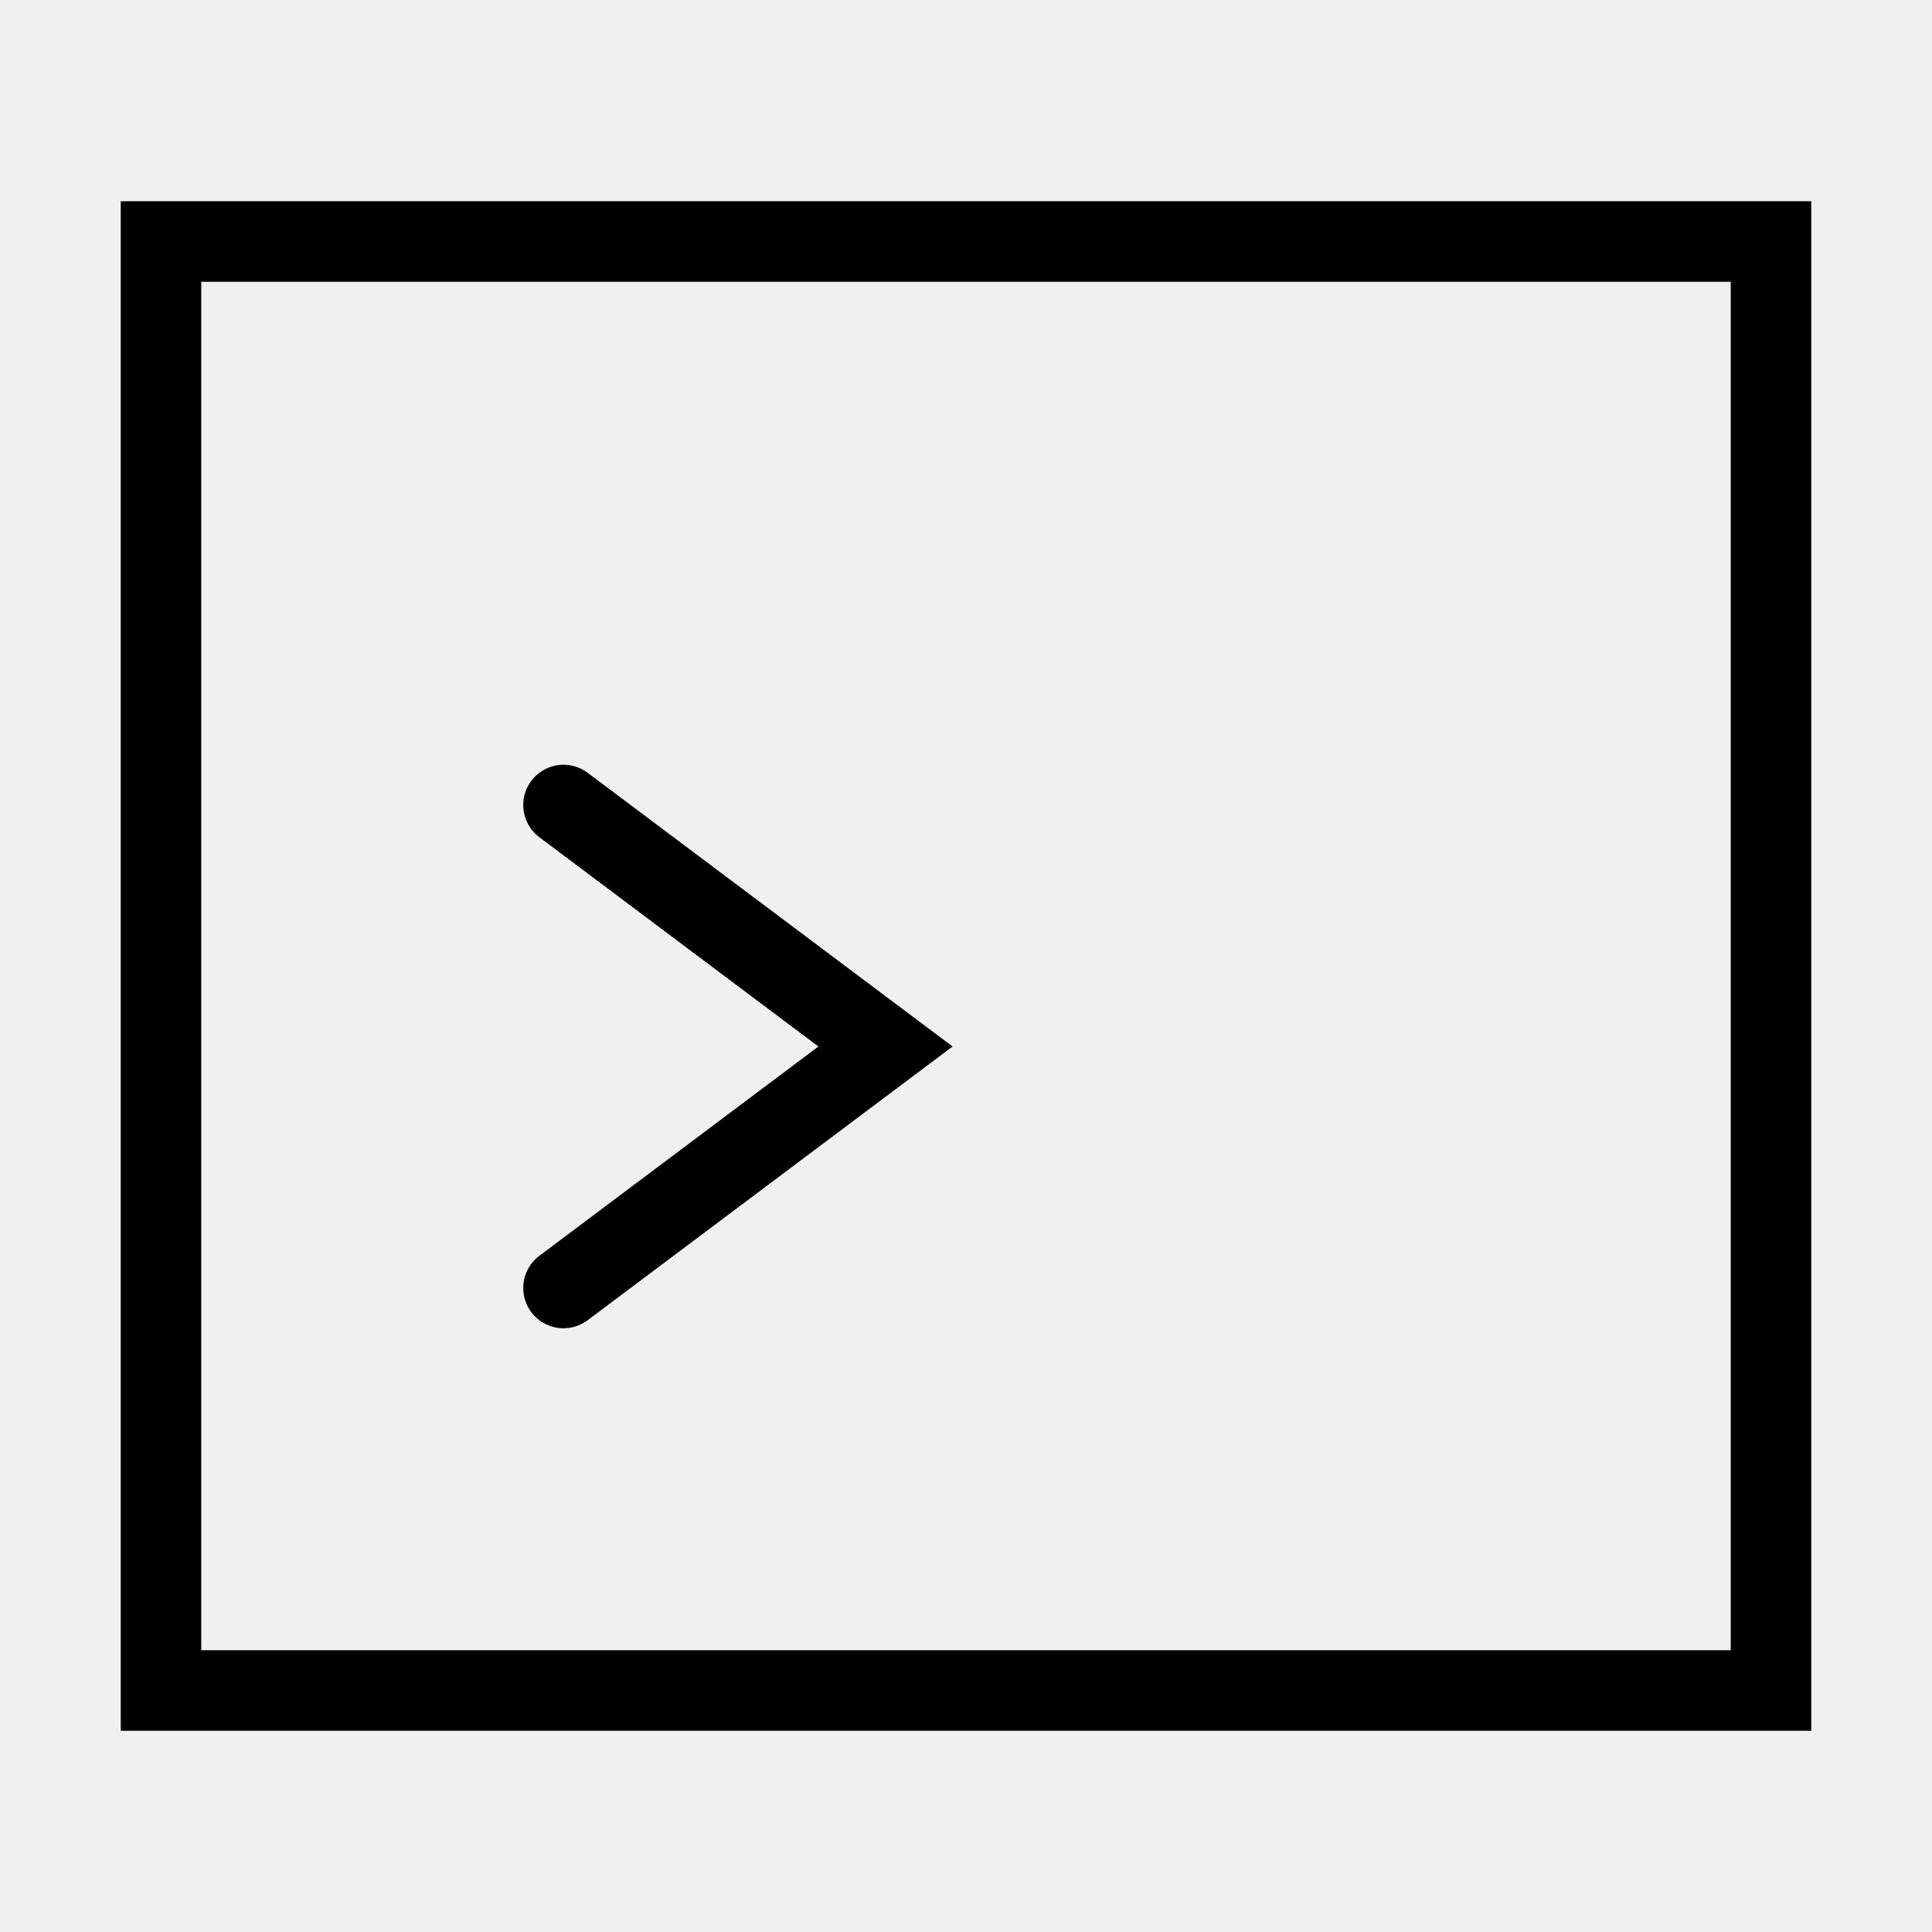
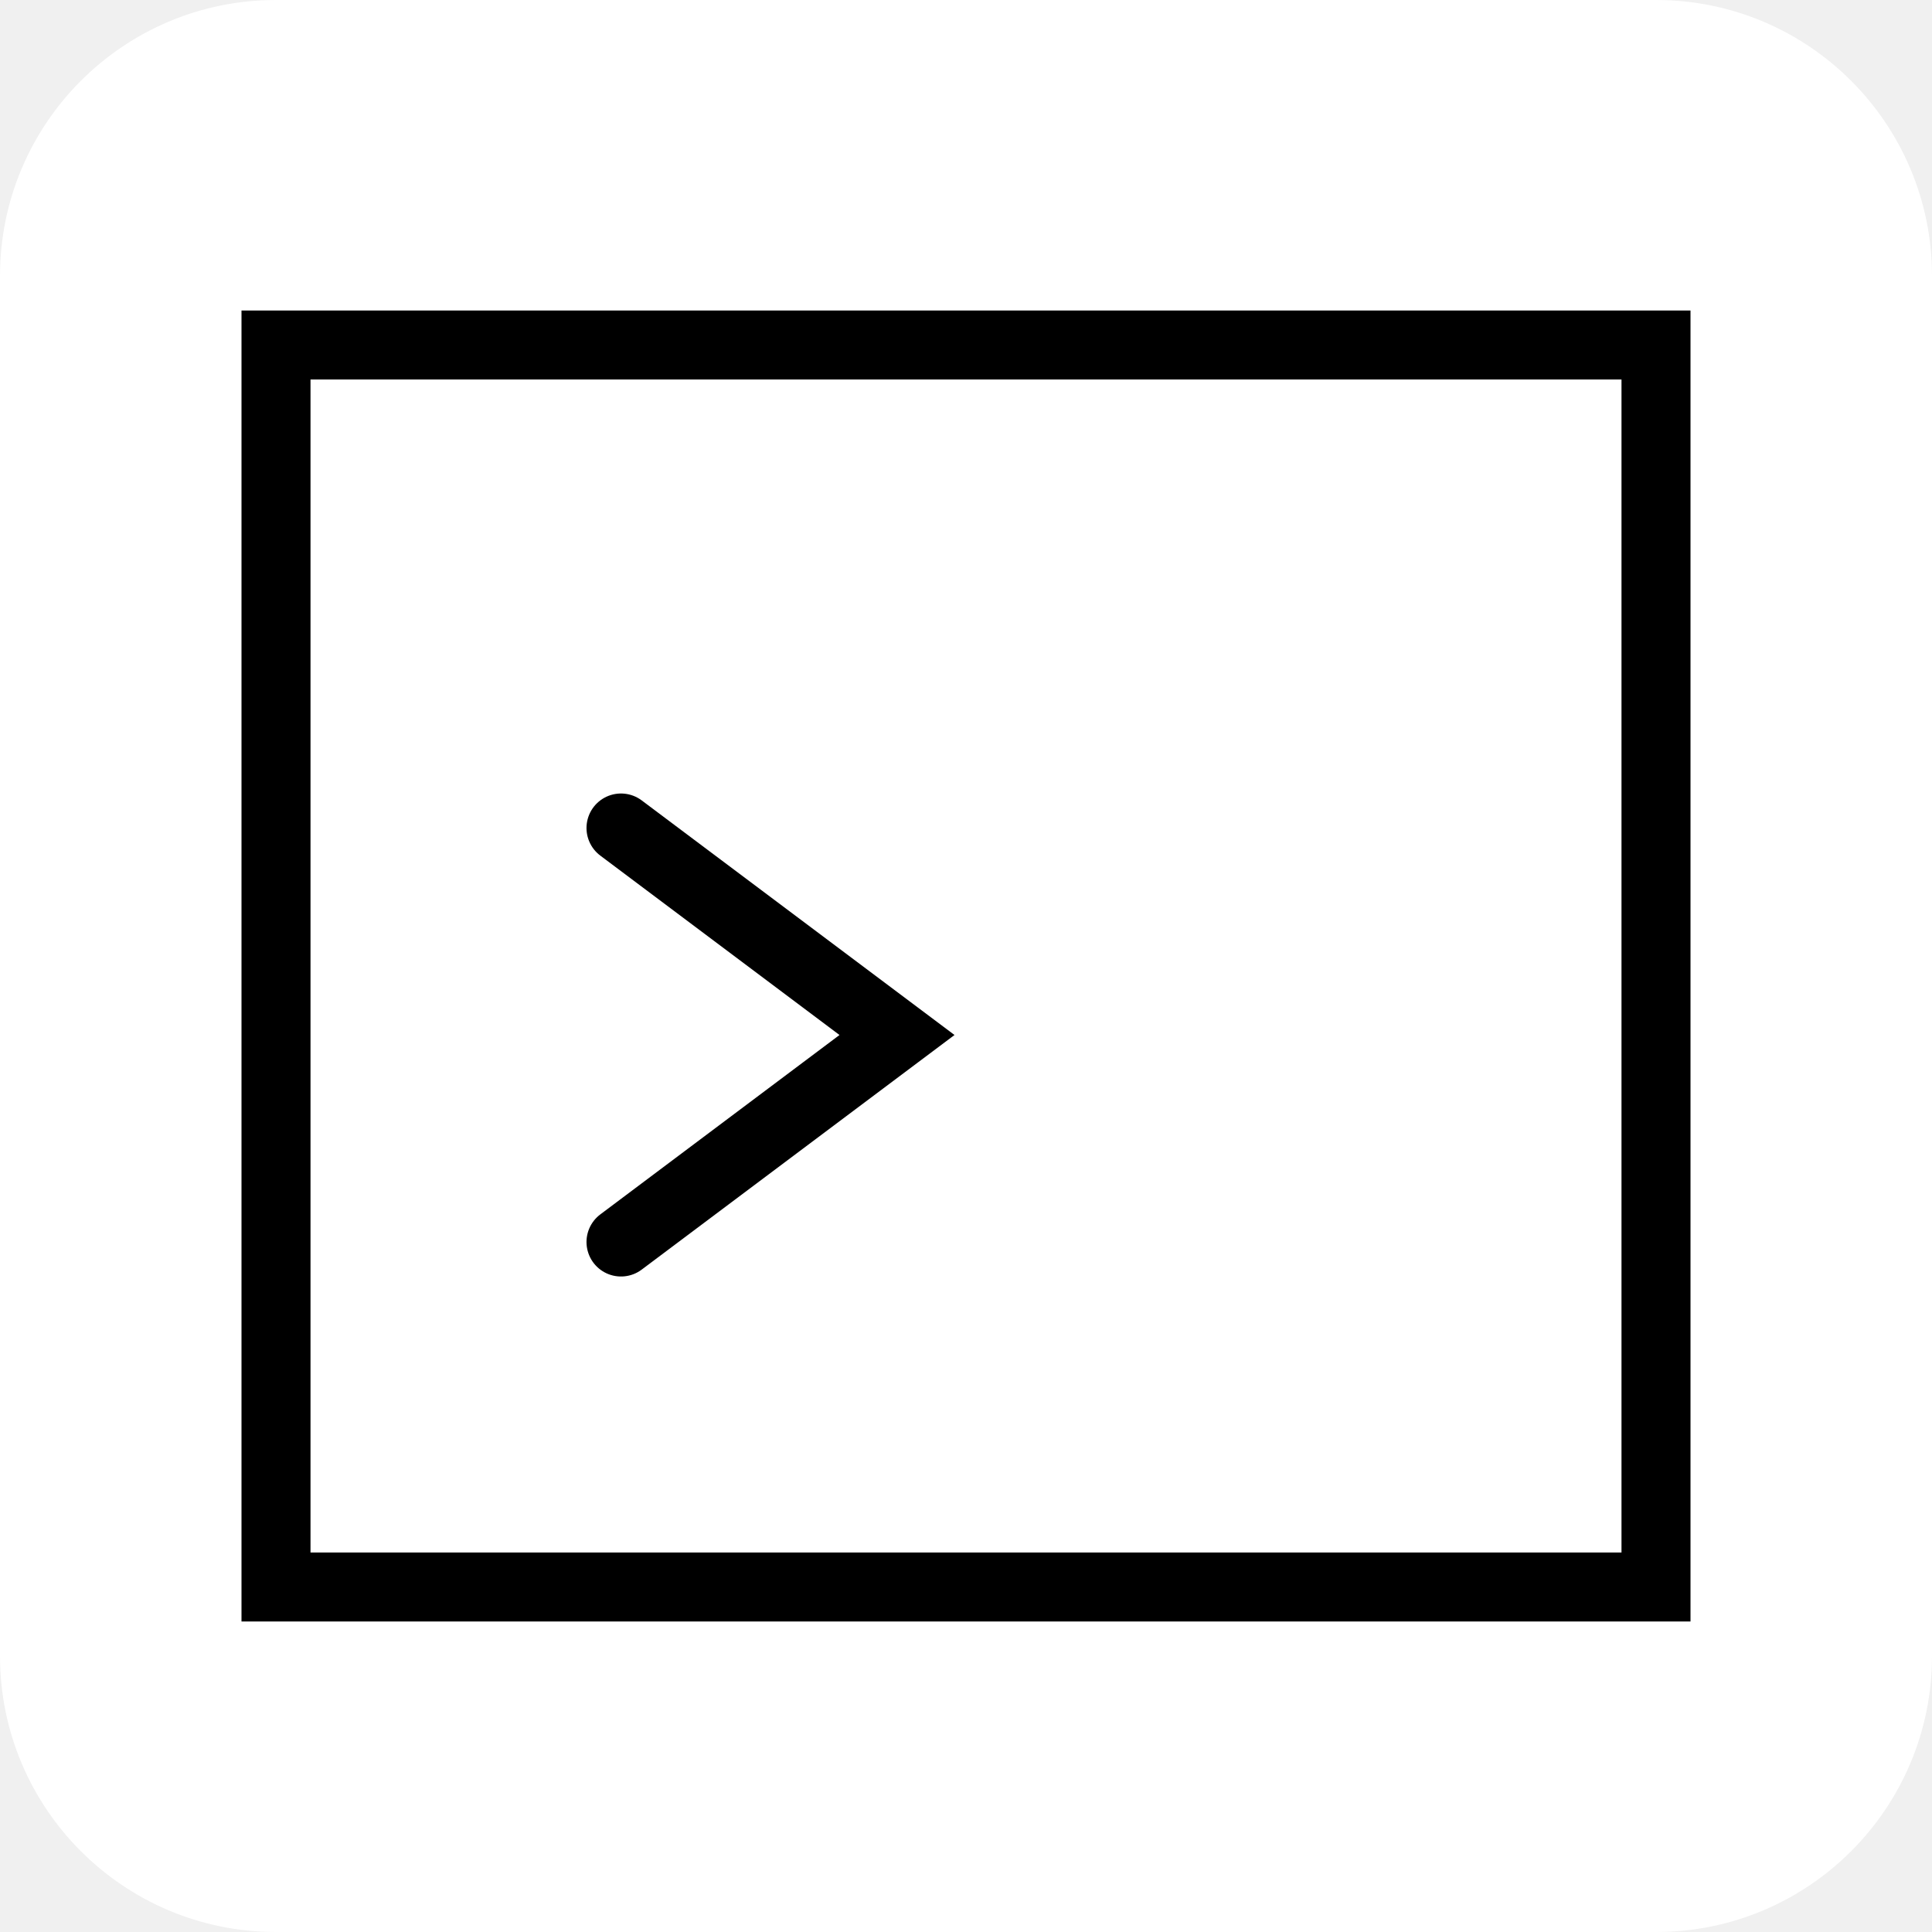
- <svg xmlns="http://www.w3.org/2000/svg" width="800px" height="800px" viewBox="0 0 24 24" fill="none" stroke="#000000" stroke-width="1" stroke-linecap="round" stroke-linejoin="miter">
-   <rect x="2" y="3" width="20" height="18" rx="0" />
-   <polyline points="7 10 11 13 7 16" />
+ <svg xmlns="http://www.w3.org/2000/svg" width="800px" height="800px" viewBox="-2 -2 28 28" fill="none">
+   <rect x="-2" y="-2" width="28" height="28" rx="4" fill="white" />
+   <rect x="2" y="3" width="20" height="18" rx="0" stroke="#000000" stroke-width="1" stroke-linecap="round" stroke-linejoin="miter" />
+   <polyline points="7 10 11 13 7 16" stroke="#000000" stroke-width="1" stroke-linecap="round" stroke-linejoin="miter" />
</svg>
